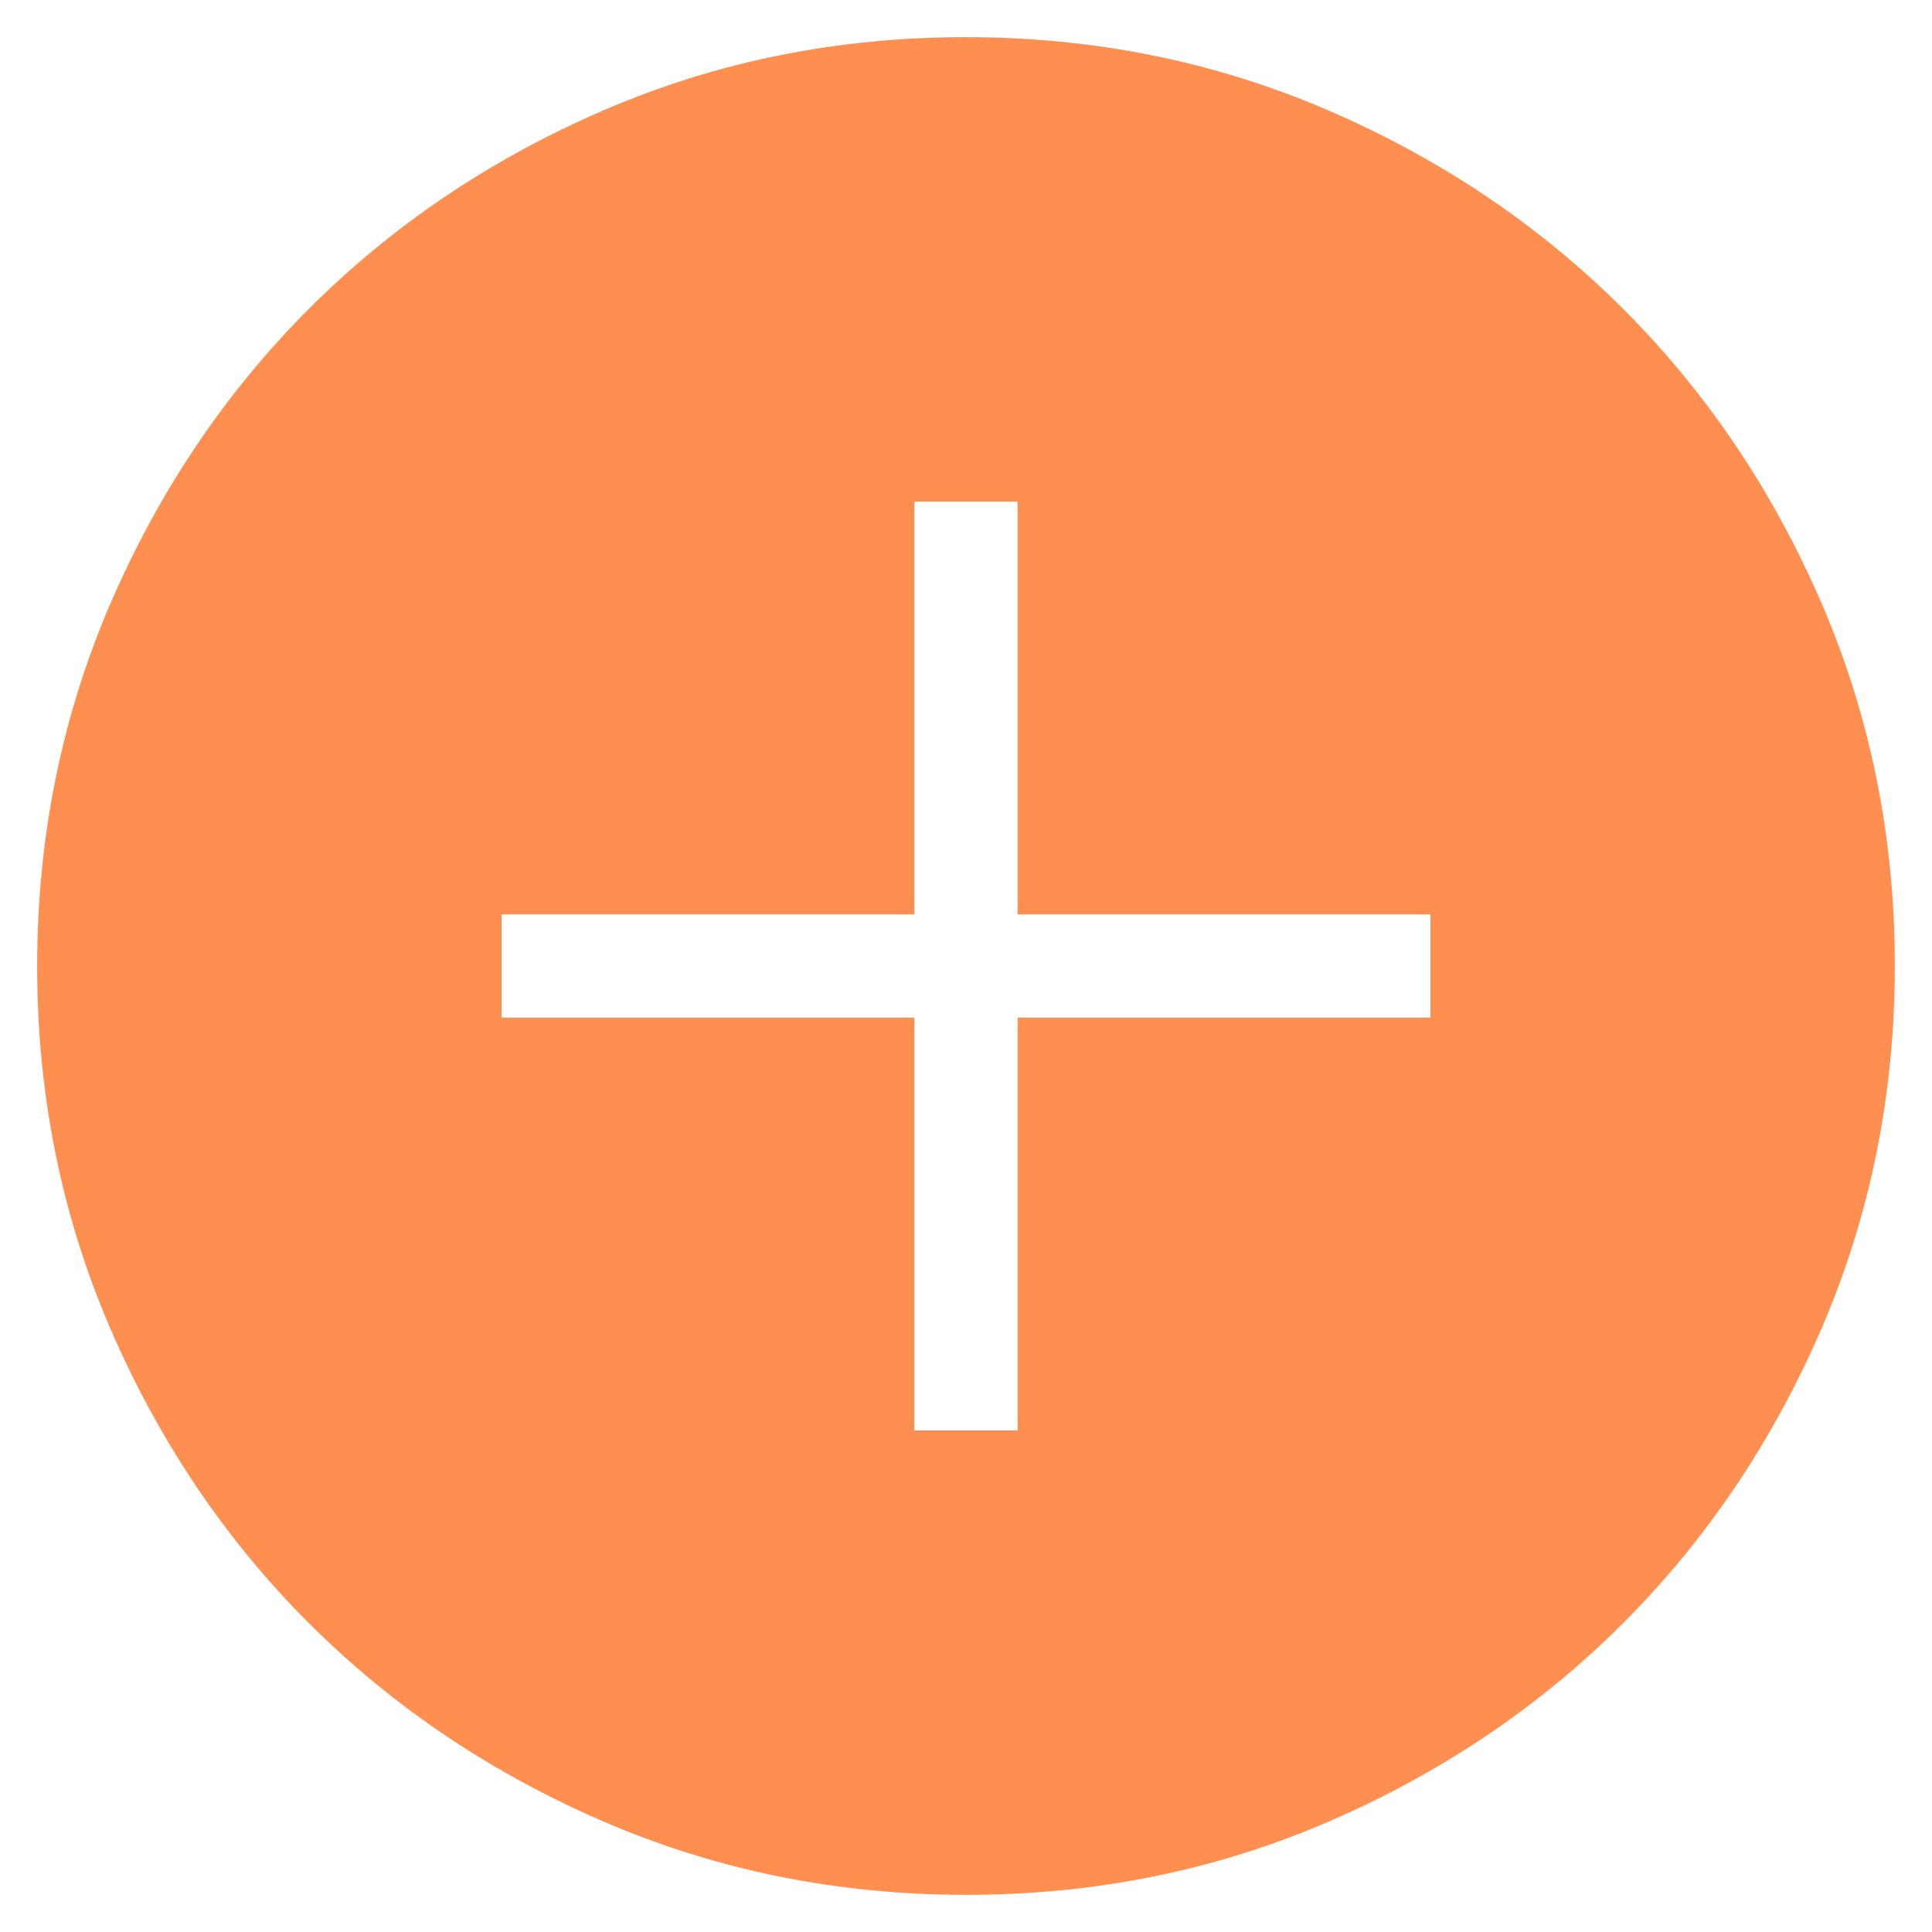
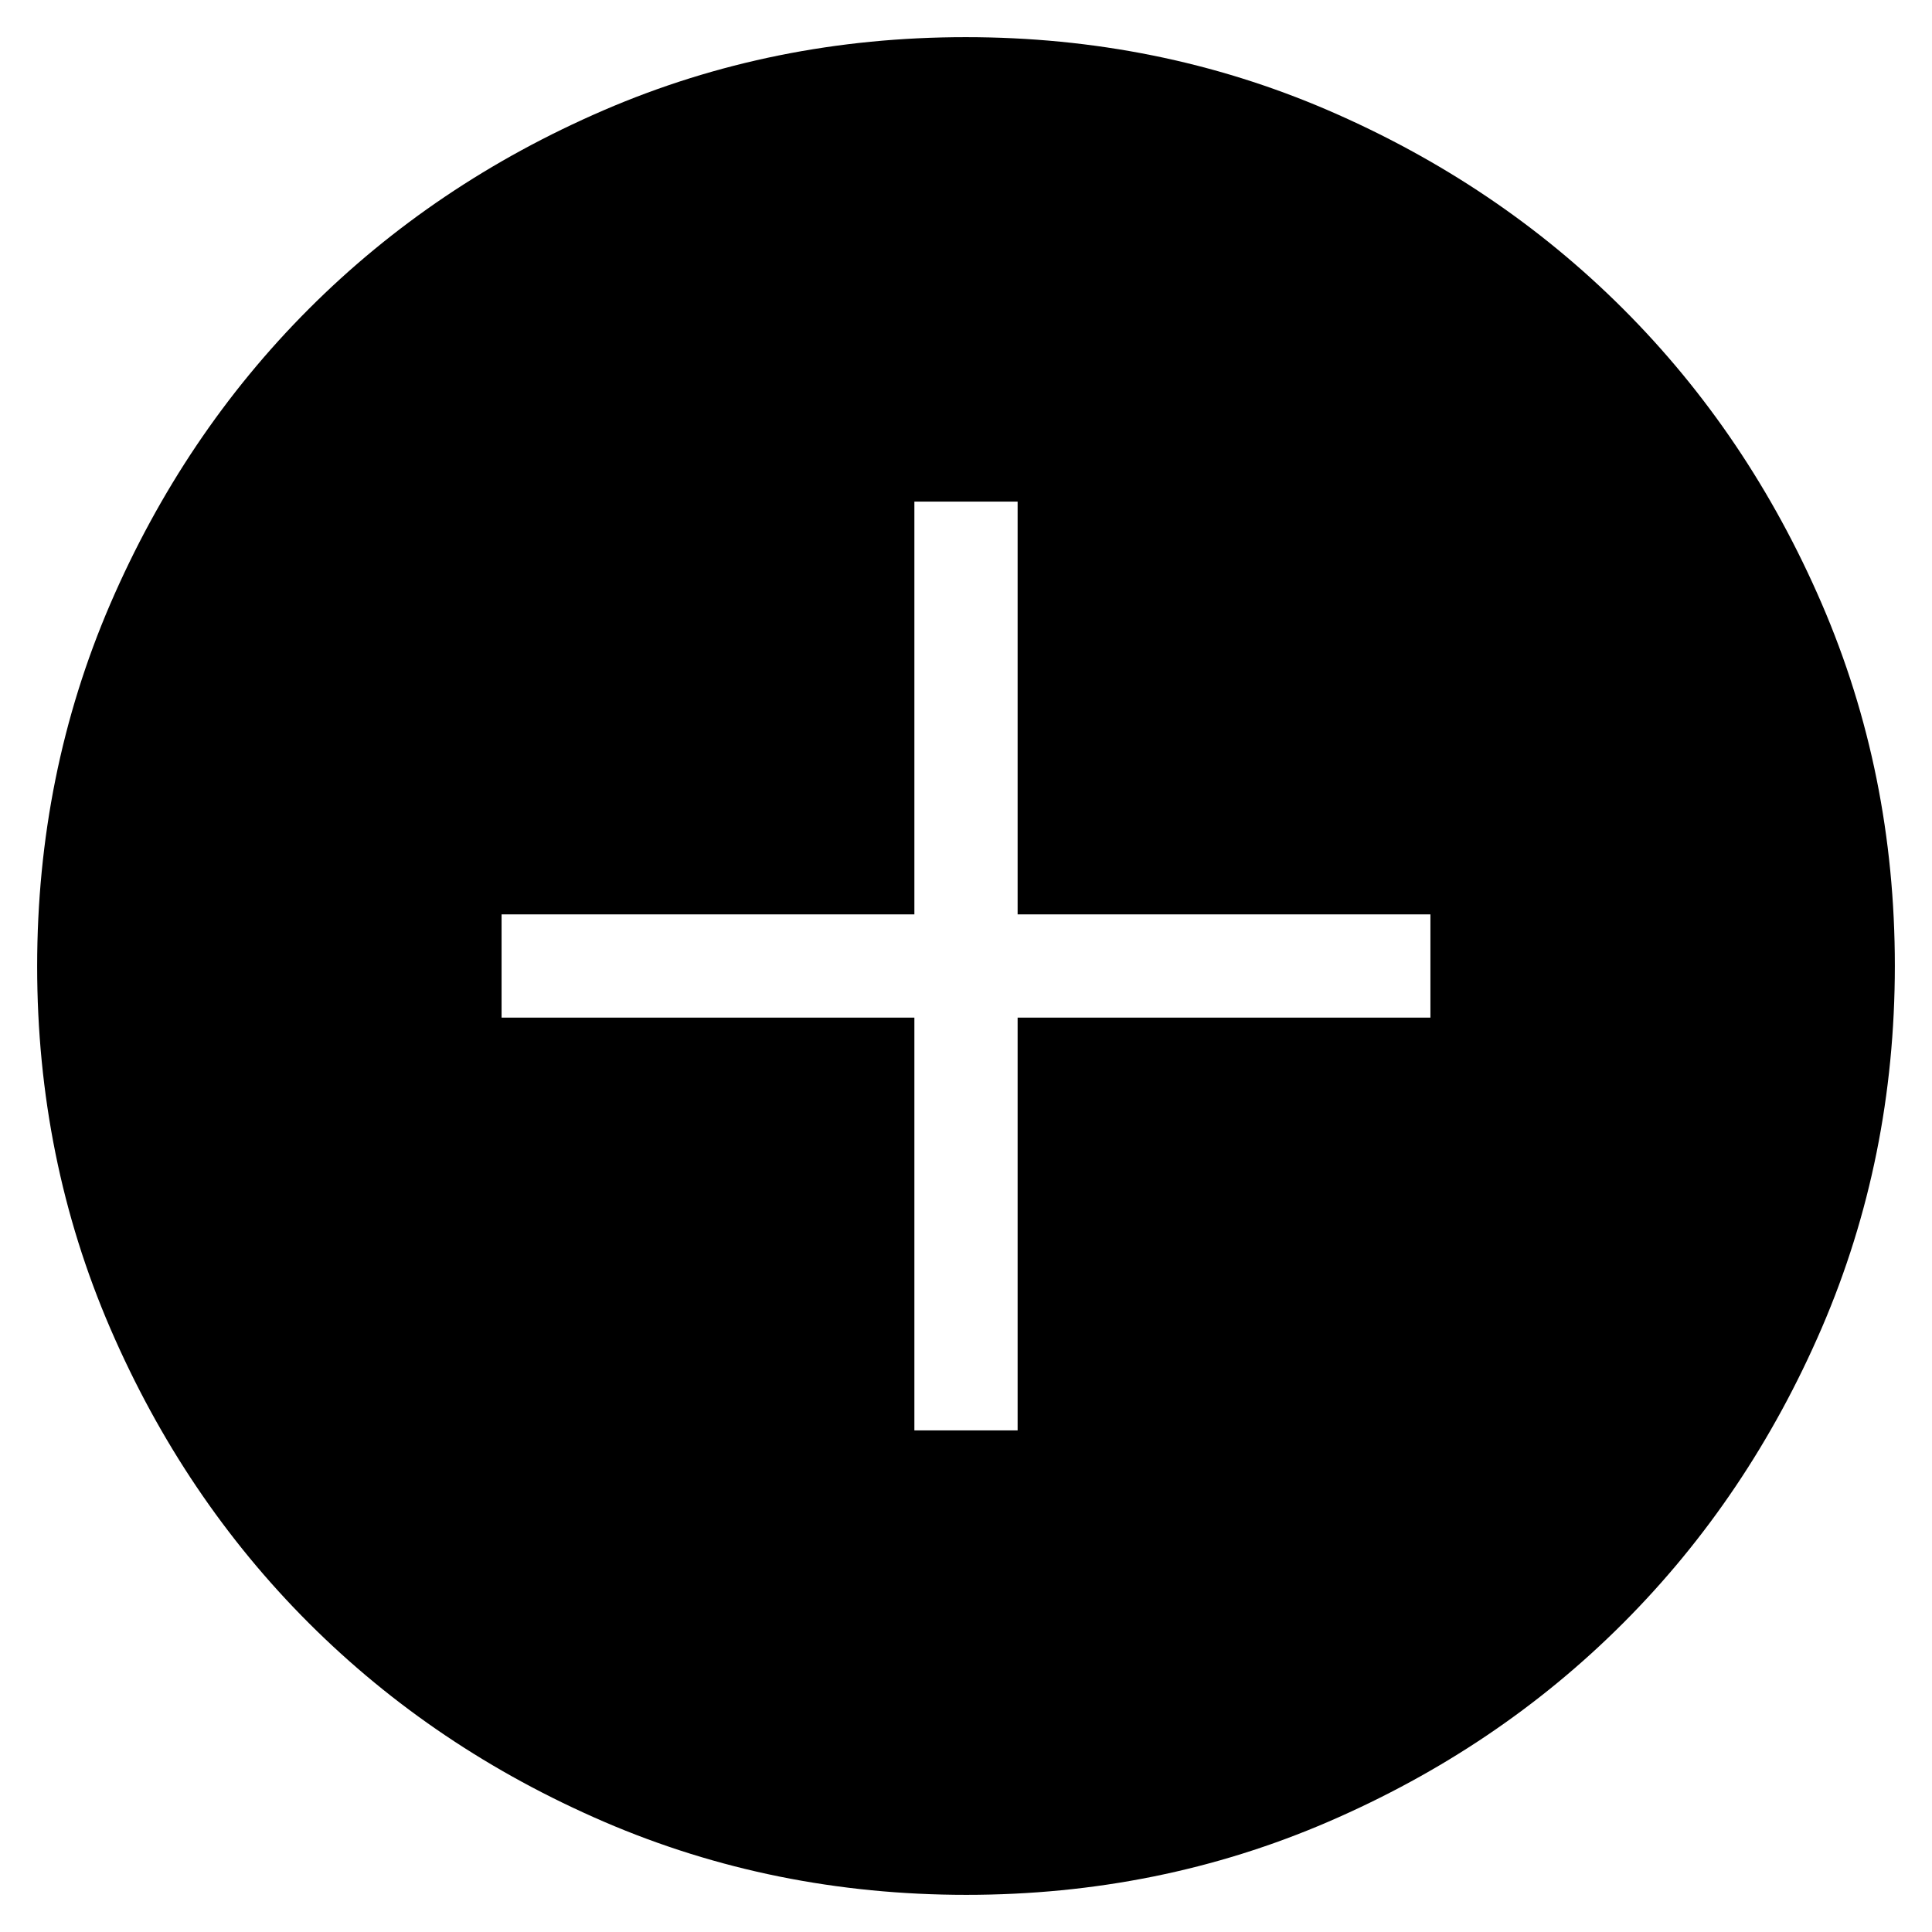
<svg xmlns="http://www.w3.org/2000/svg" width="39" height="39" viewBox="0 0 39 39" fill="none">
-   <path d="M18.458 28.875H20.542V20.542H28.875V18.458H20.542V10.125H18.458V18.458H10.125V20.542H18.458V28.875ZM19.506 38.25C16.915 38.25 14.477 37.758 12.194 36.775C9.912 35.79 7.926 34.454 6.237 32.767C4.549 31.081 3.212 29.097 2.227 26.817C1.242 24.536 0.75 22.099 0.75 19.506C0.75 16.915 1.242 14.477 2.225 12.194C3.21 9.912 4.546 7.926 6.233 6.237C7.919 4.549 9.903 3.212 12.183 2.227C14.464 1.242 16.901 0.75 19.494 0.75C22.085 0.75 24.523 1.242 26.806 2.225C29.088 3.21 31.074 4.546 32.763 6.233C34.451 7.919 35.788 9.903 36.773 12.183C37.758 14.464 38.25 16.901 38.25 19.494C38.25 22.085 37.758 24.523 36.775 26.806C35.79 29.088 34.454 31.074 32.767 32.763C31.081 34.451 29.097 35.788 26.817 36.773C24.536 37.758 22.099 38.25 19.506 38.25Z" fill="#FF8F50" />
+   <path d="M18.458 28.875H20.542V20.542H28.875V18.458H20.542V10.125H18.458V18.458H10.125V20.542H18.458V28.875ZM19.506 38.25C16.915 38.25 14.477 37.758 12.194 36.775C9.912 35.79 7.926 34.454 6.237 32.767C4.549 31.081 3.212 29.097 2.227 26.817C1.242 24.536 0.75 22.099 0.75 19.506C0.75 16.915 1.242 14.477 2.225 12.194C3.21 9.912 4.546 7.926 6.233 6.237C7.919 4.549 9.903 3.212 12.183 2.227C14.464 1.242 16.901 0.75 19.494 0.75C22.085 0.75 24.523 1.242 26.806 2.225C29.088 3.21 31.074 4.546 32.763 6.233C34.451 7.919 35.788 9.903 36.773 12.183C37.758 14.464 38.25 16.901 38.25 19.494C38.25 22.085 37.758 24.523 36.775 26.806C35.79 29.088 34.454 31.074 32.767 32.763C31.081 34.451 29.097 35.788 26.817 36.773C24.536 37.758 22.099 38.25 19.506 38.25Z" fill="currentColor" />
</svg>
